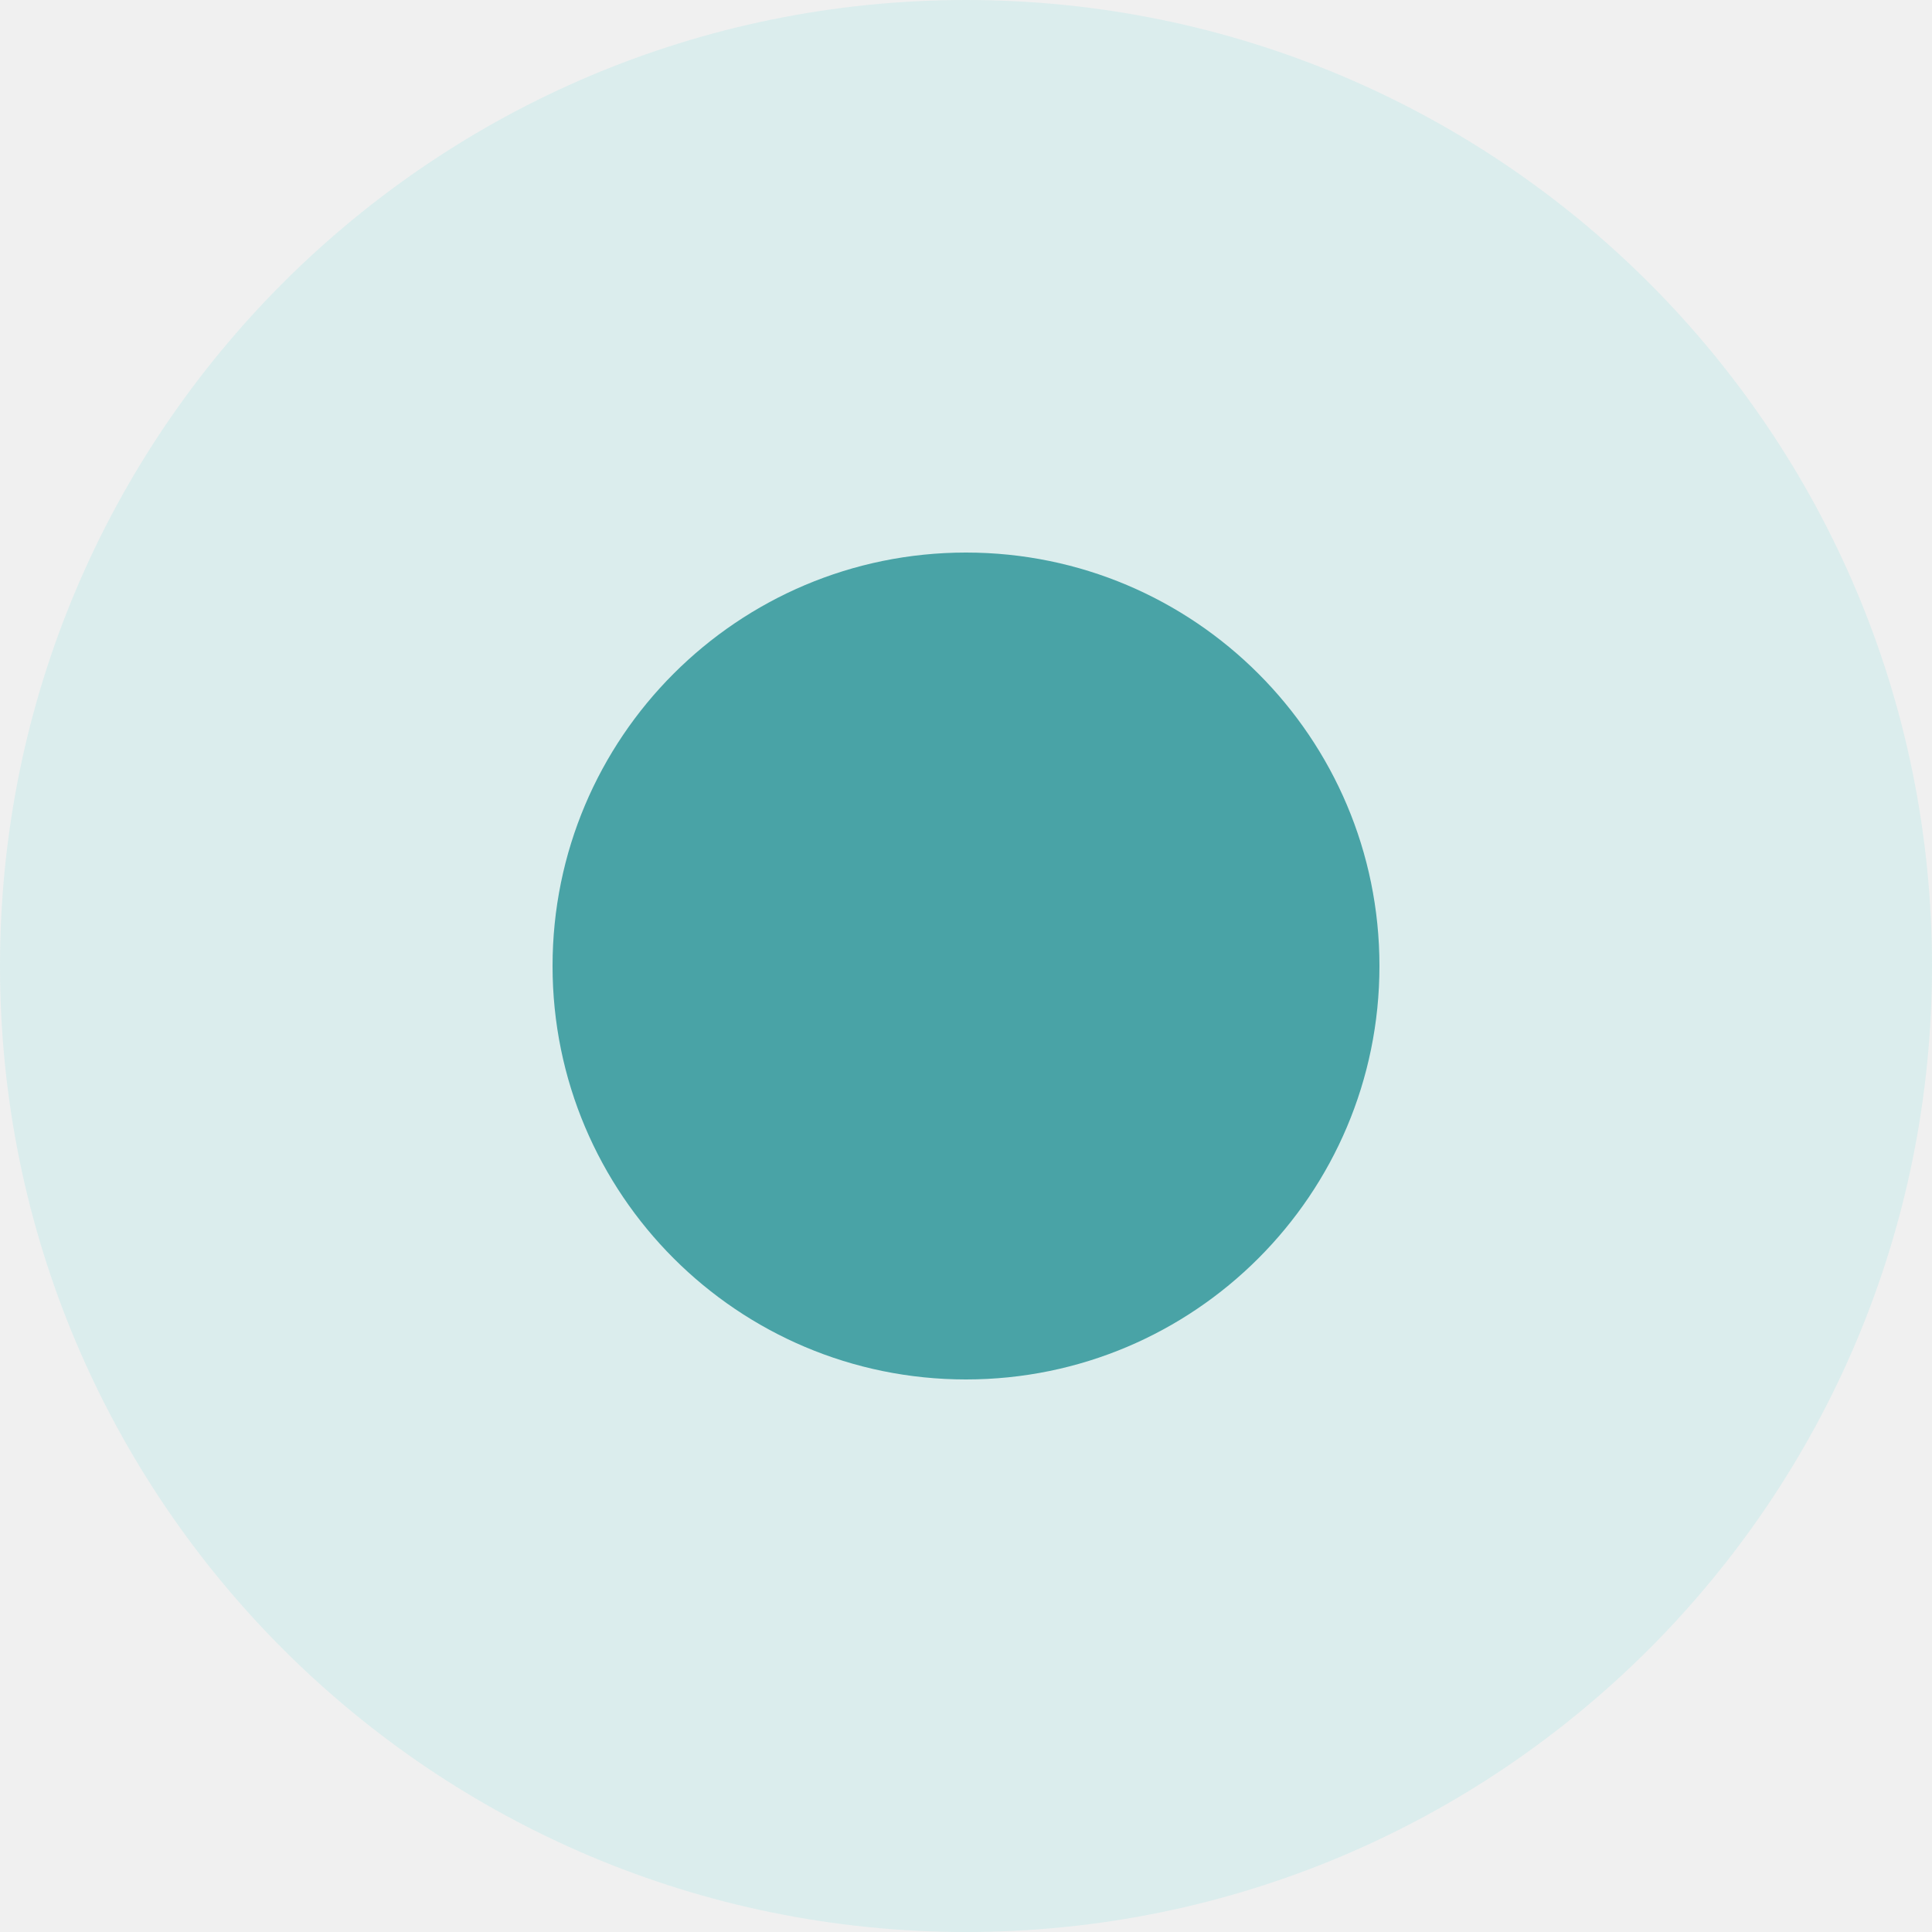
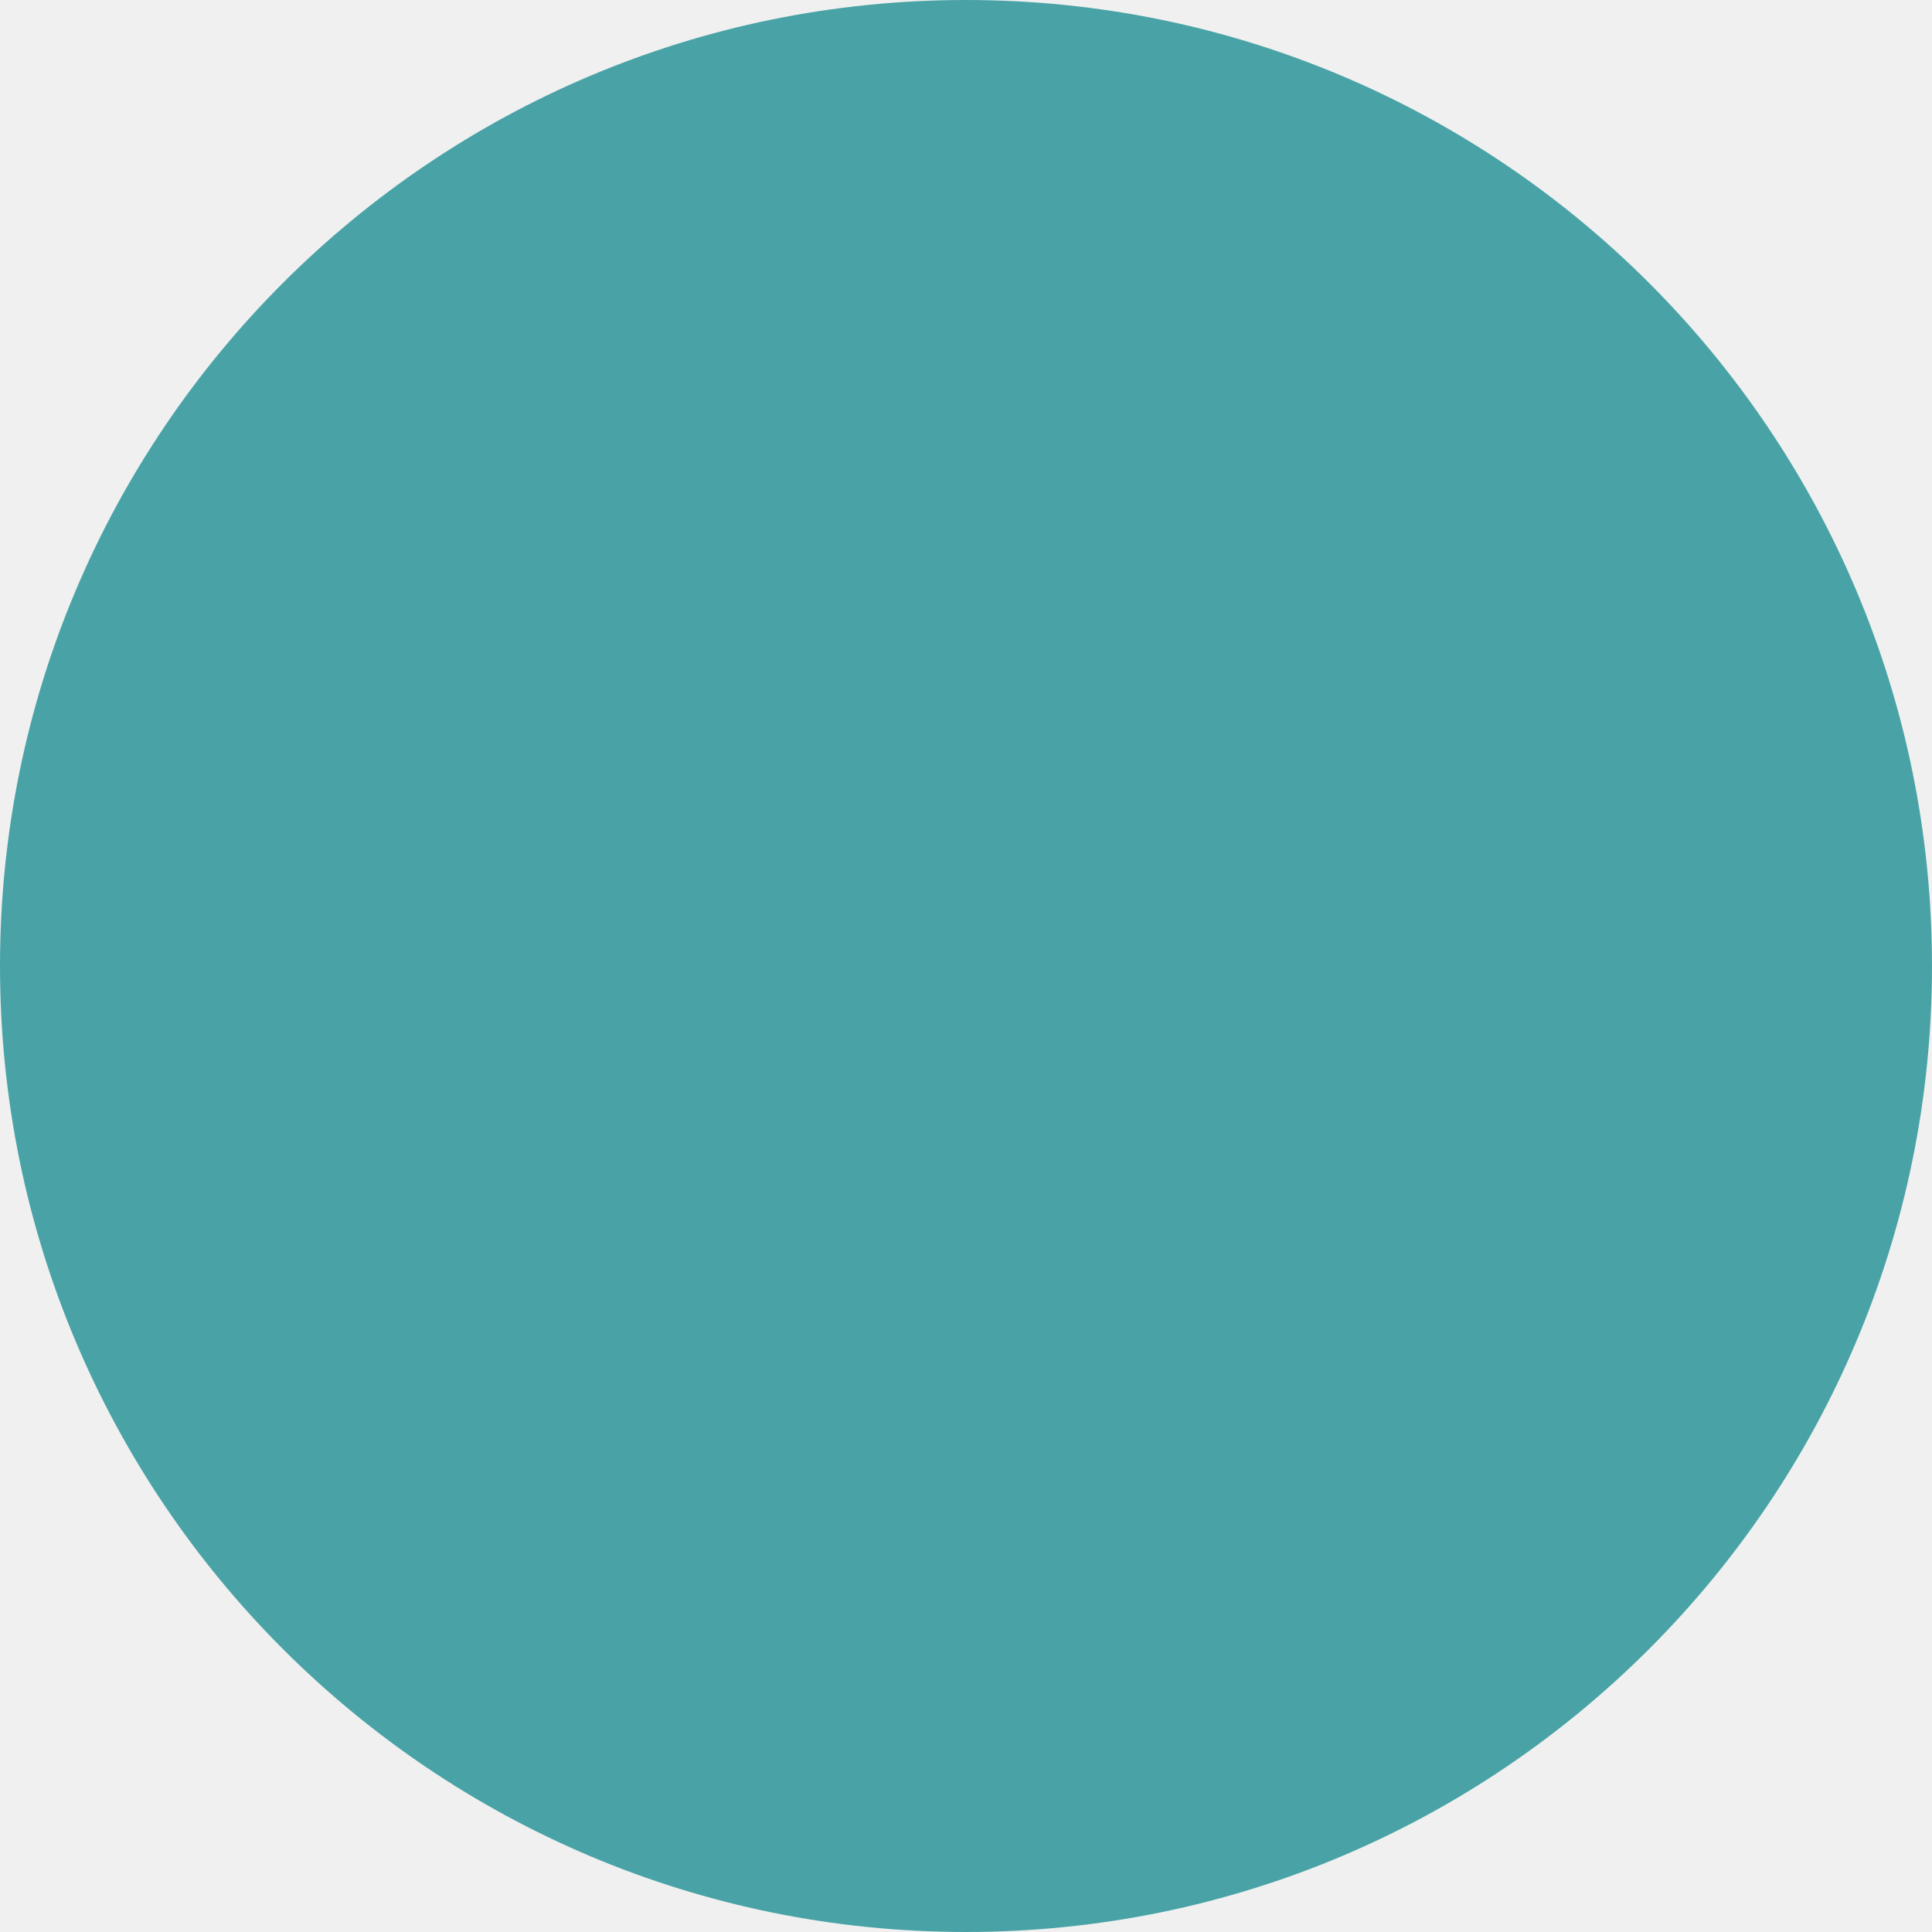
- <svg xmlns="http://www.w3.org/2000/svg" width="12" height="12" viewBox="0 0 12 12" fill="none">
-   <g clip-path="url(#clip0_dot)">
-     <circle cx="6" cy="6" r="6" fill="#DBEDED" />
-     <circle cx="6" cy="6" r="2.568" fill="#49A3A6" />
-   </g>
-   <defs>
-     <clipPath id="clip0_dot">
-       <rect width="12" height="12" fill="white" />
-     </clipPath>
-   </defs>
+ <svg xmlns="http://www.w3.org/2000/svg" preserveAspectRatio="none" overflow="visible" style="display: block;" width="6" height="6" viewBox="0 0 6 6" fill="none">
+   <circle id="Ellipse" cx="3" cy="3" r="3" fill="#49A3A6" />
</svg>
